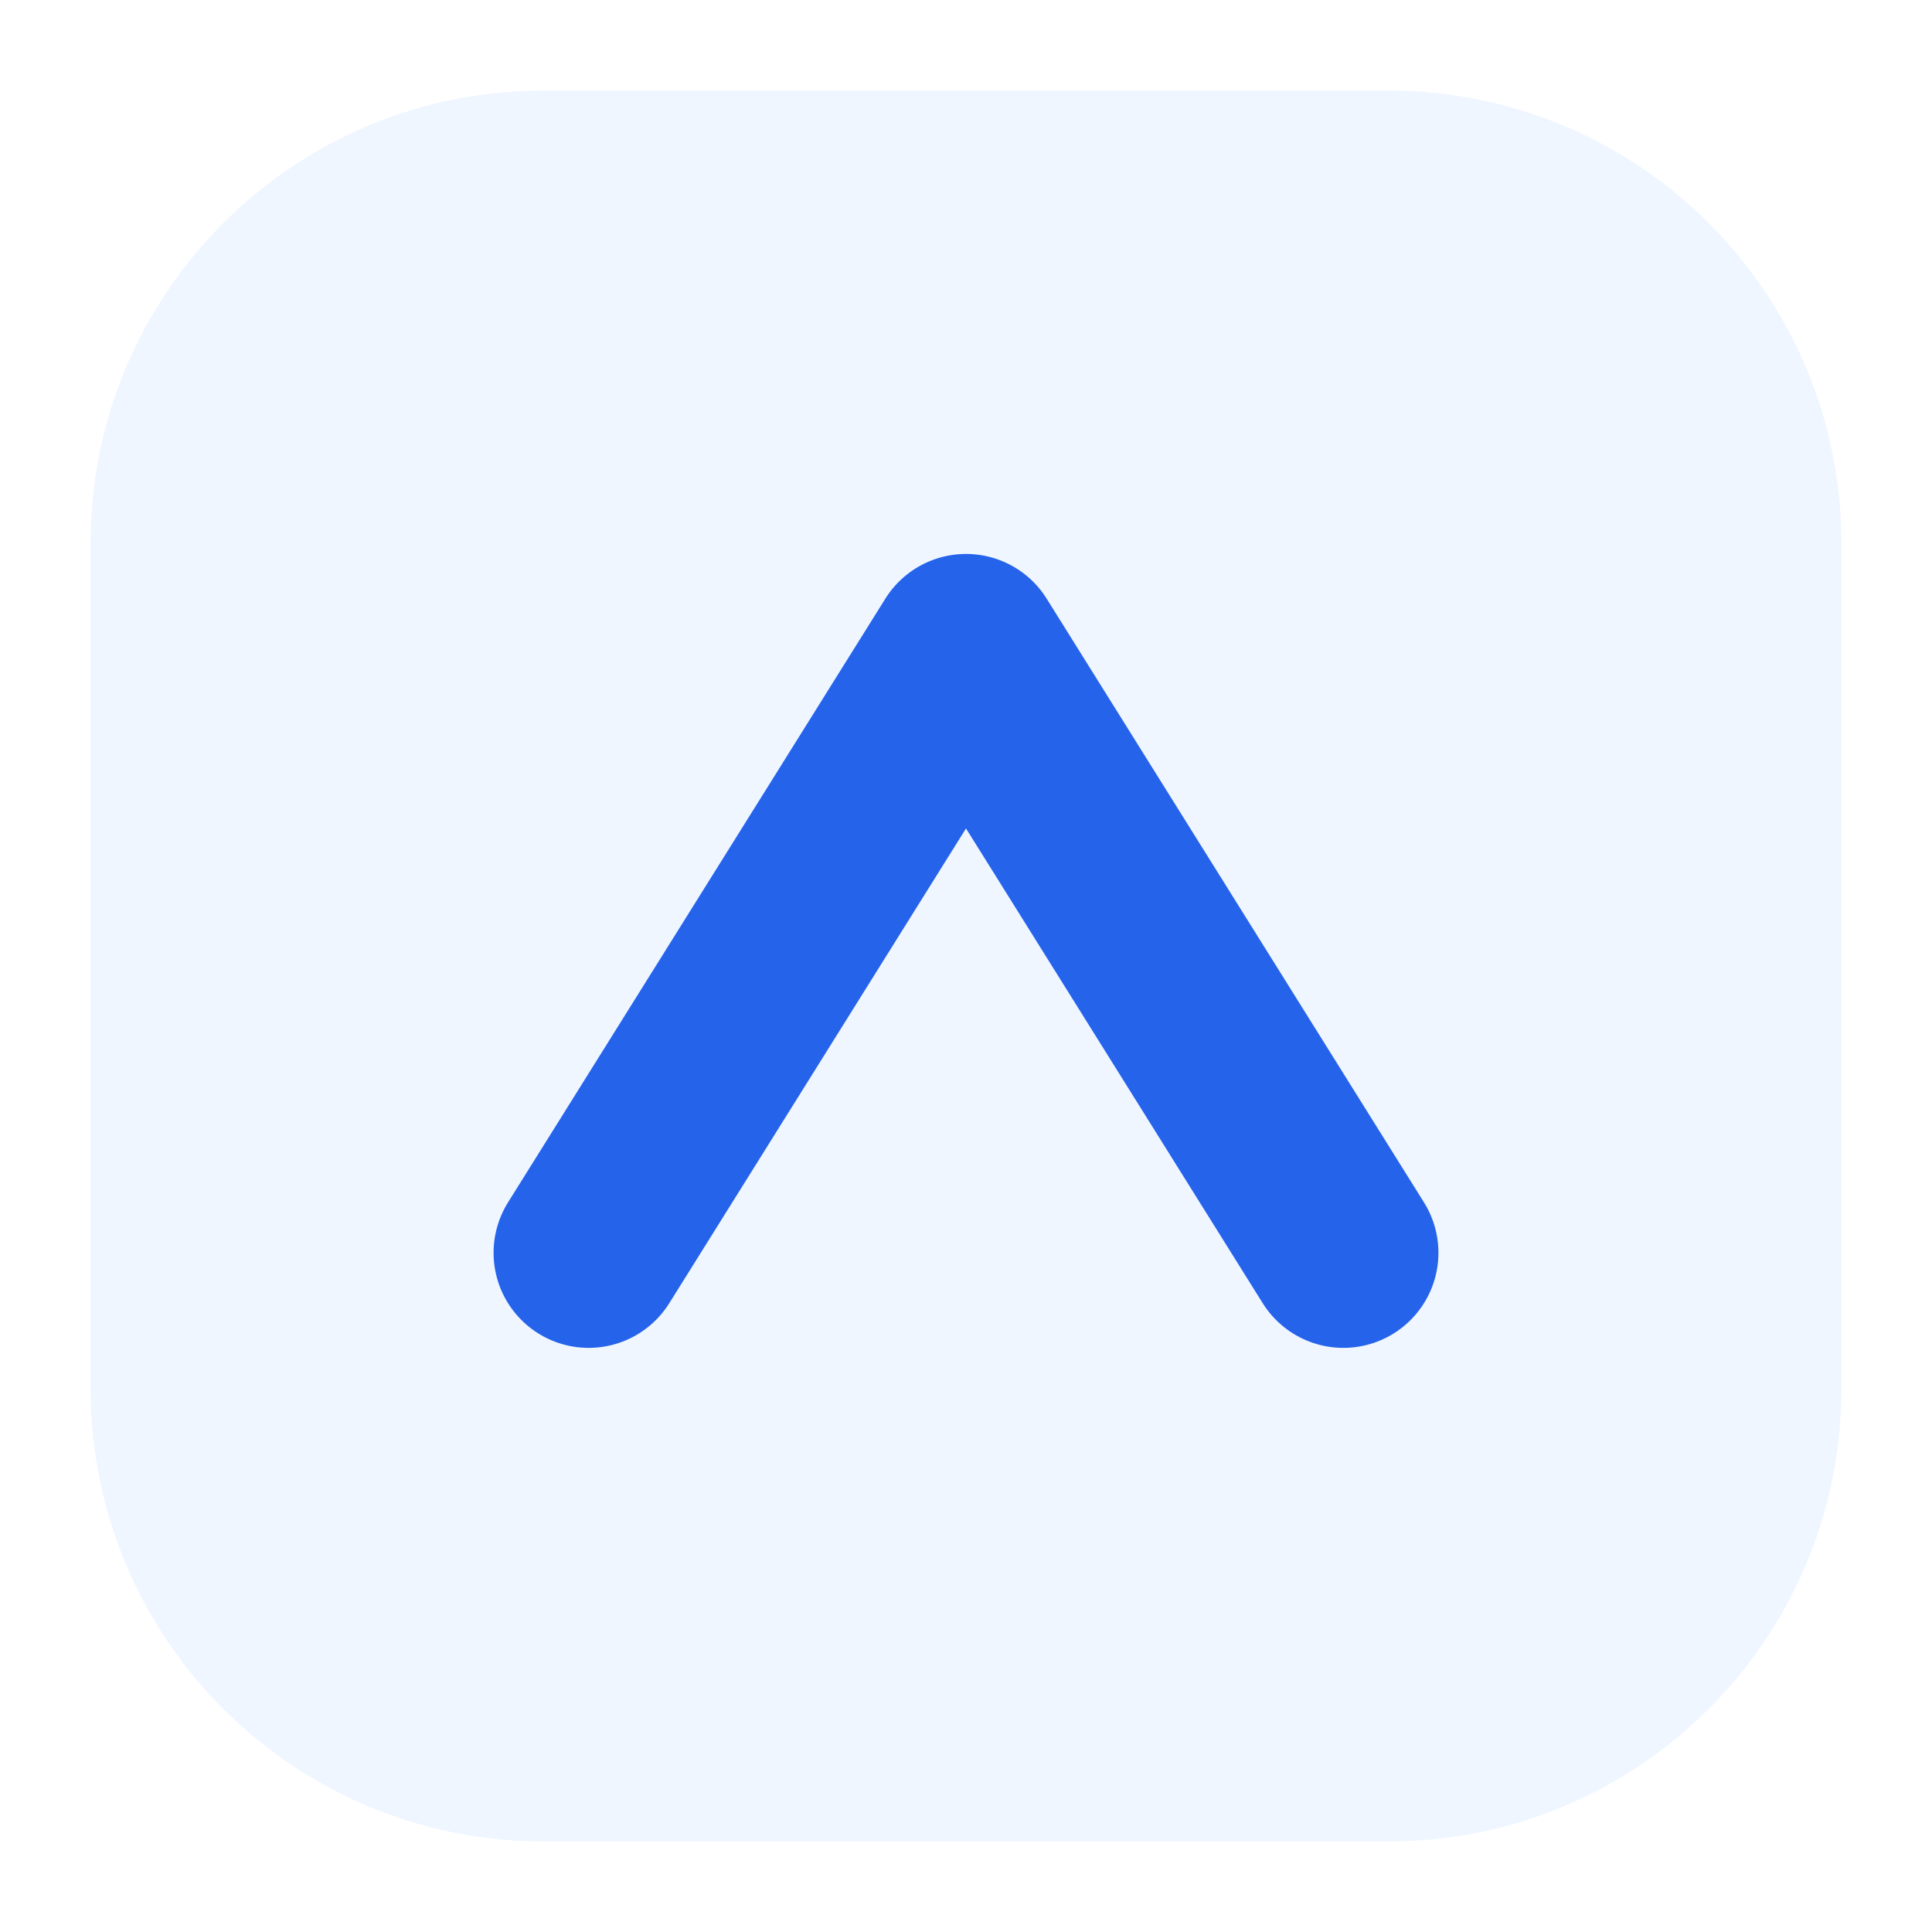
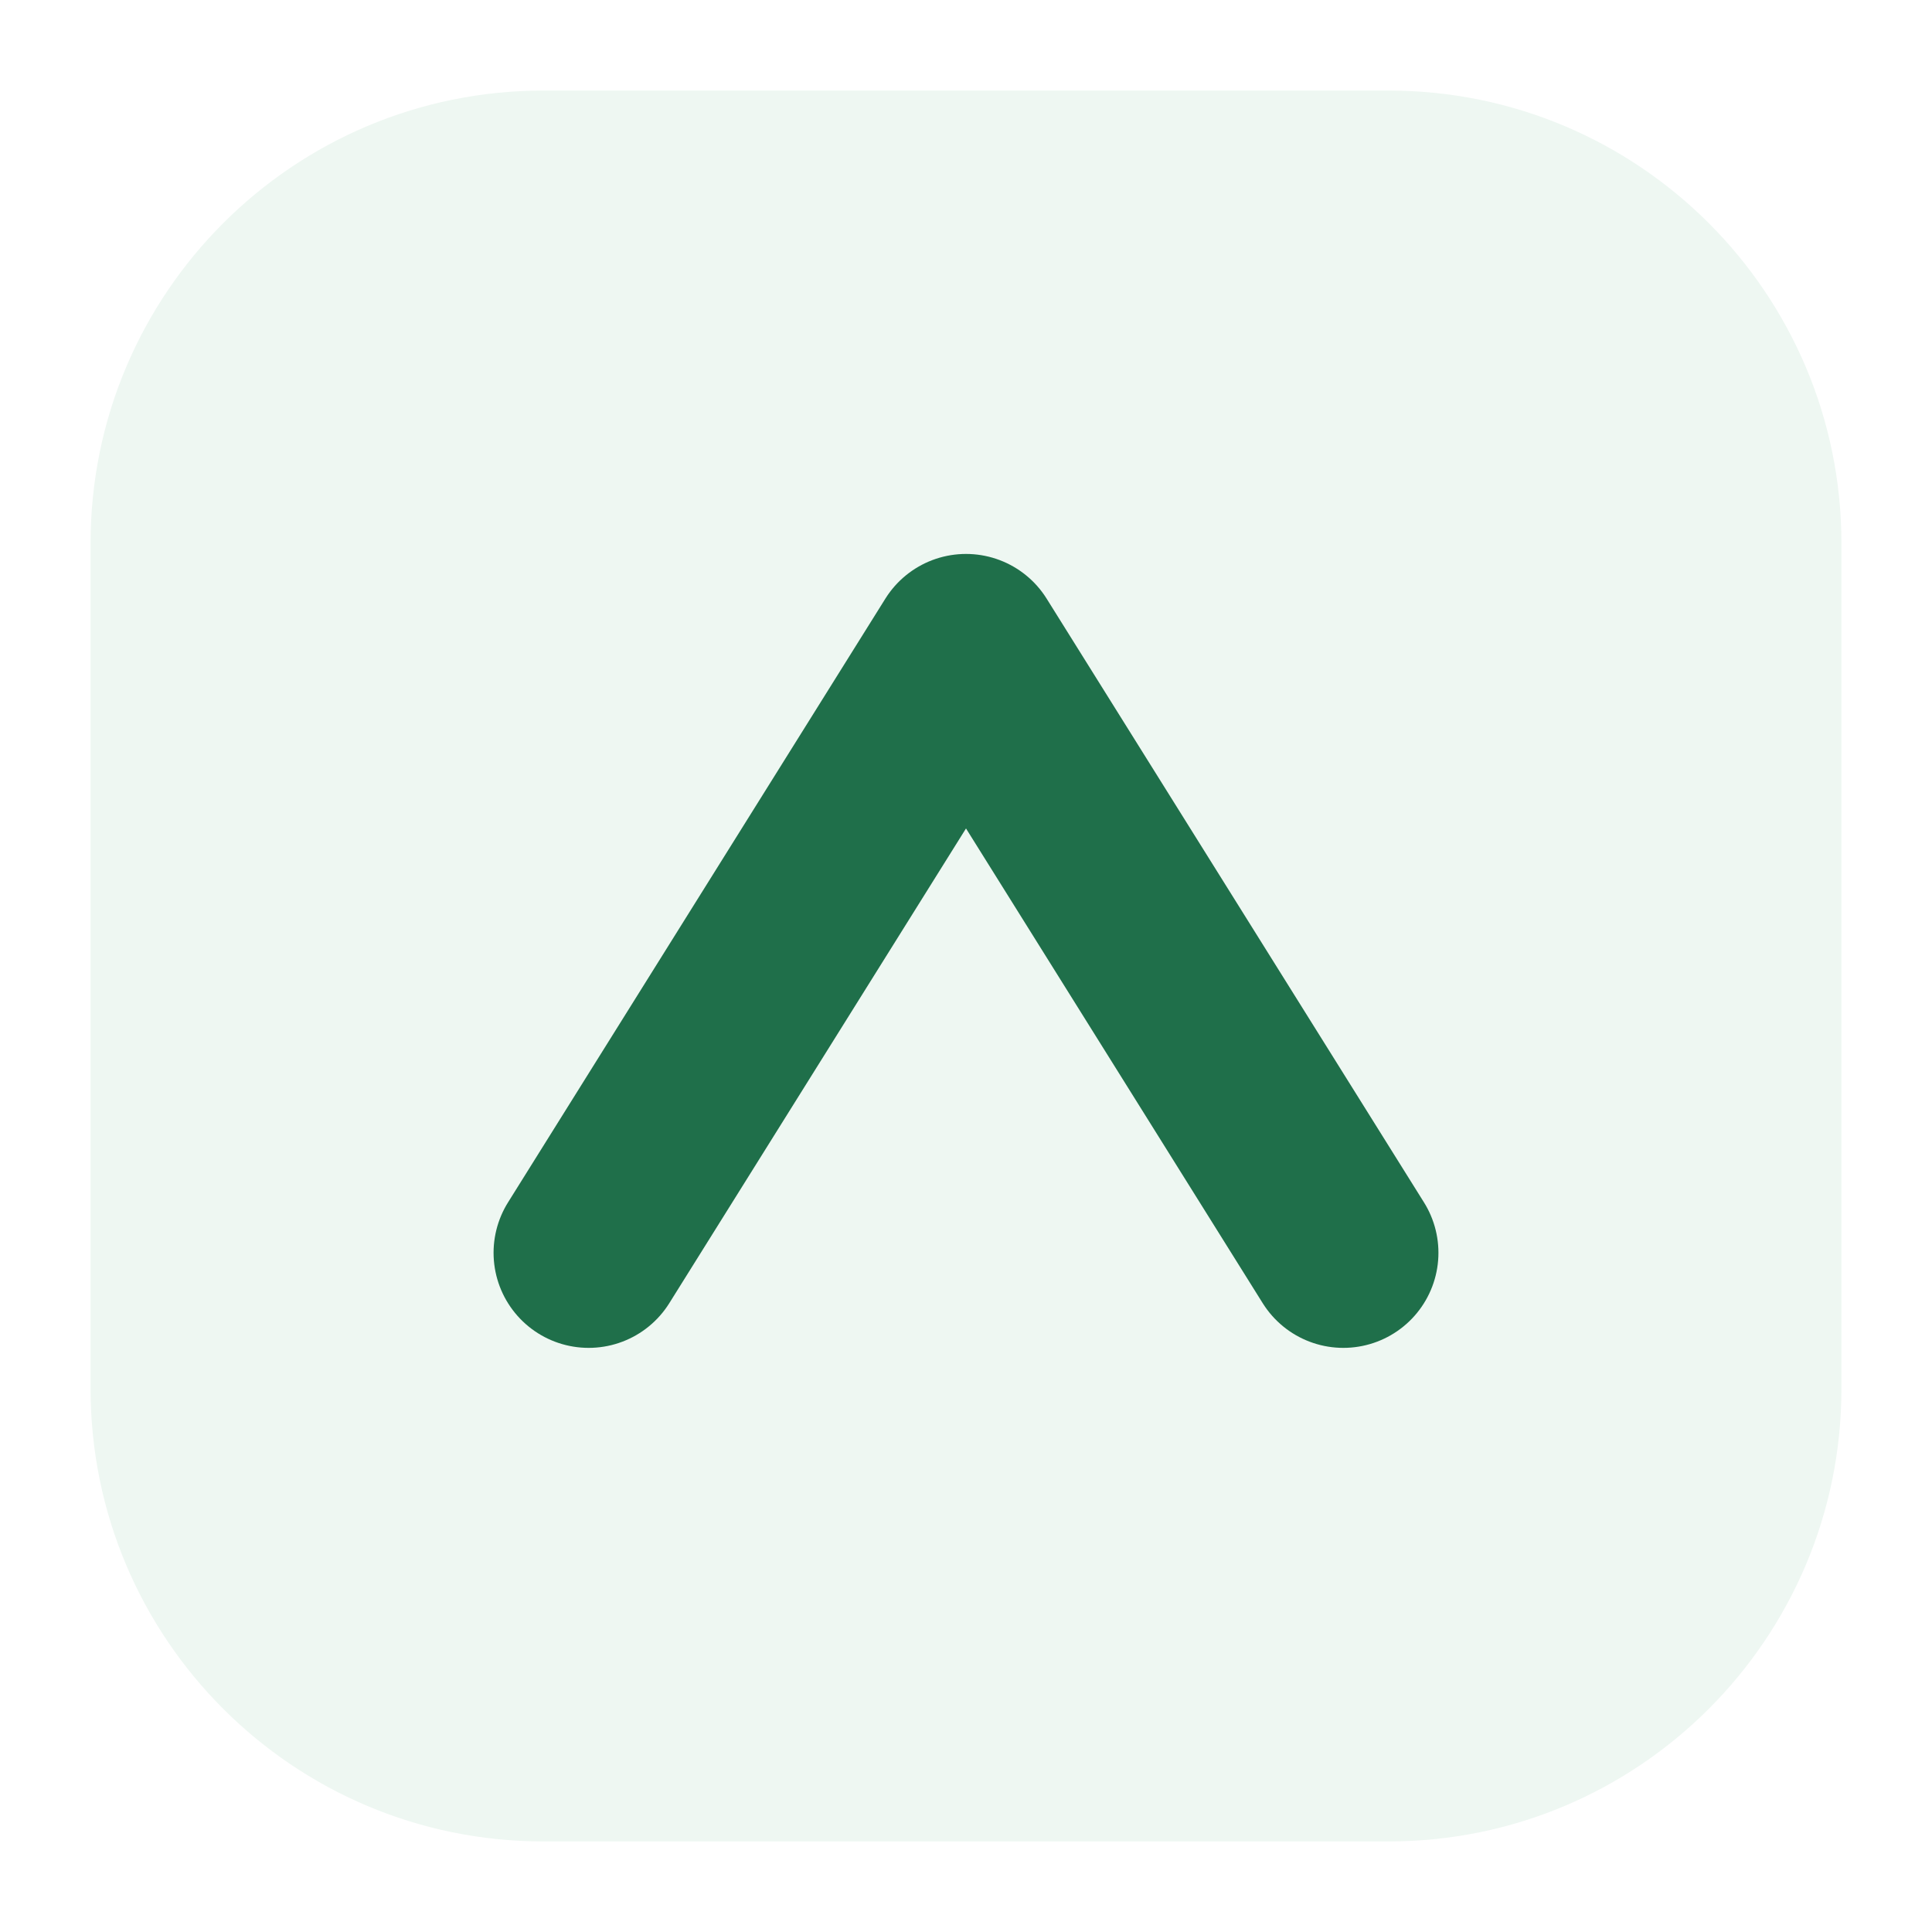
<svg xmlns="http://www.w3.org/2000/svg" viewBox="0 0 32 32" fill="none" role="img" aria-label="Precifarm">
-   <rect x="1.5" y="1.5" width="29" height="29" rx="7.5" fill="#EFF6FF" />
-   <path d="M9.75 20.75 16 10.75 22.25 20.75" stroke="#2563EB" stroke-width="3.15" stroke-linecap="round" stroke-linejoin="round" />
+   <rect x="1.5" y="1.5" width="29" height="29" rx="7.5" fill="#EEF7F2" />
+   <path d="M9.75 20.75 16 10.75 22.25 20.75" stroke="#1F6F4A" stroke-width="3.15" stroke-linecap="round" stroke-linejoin="round" />
</svg>
